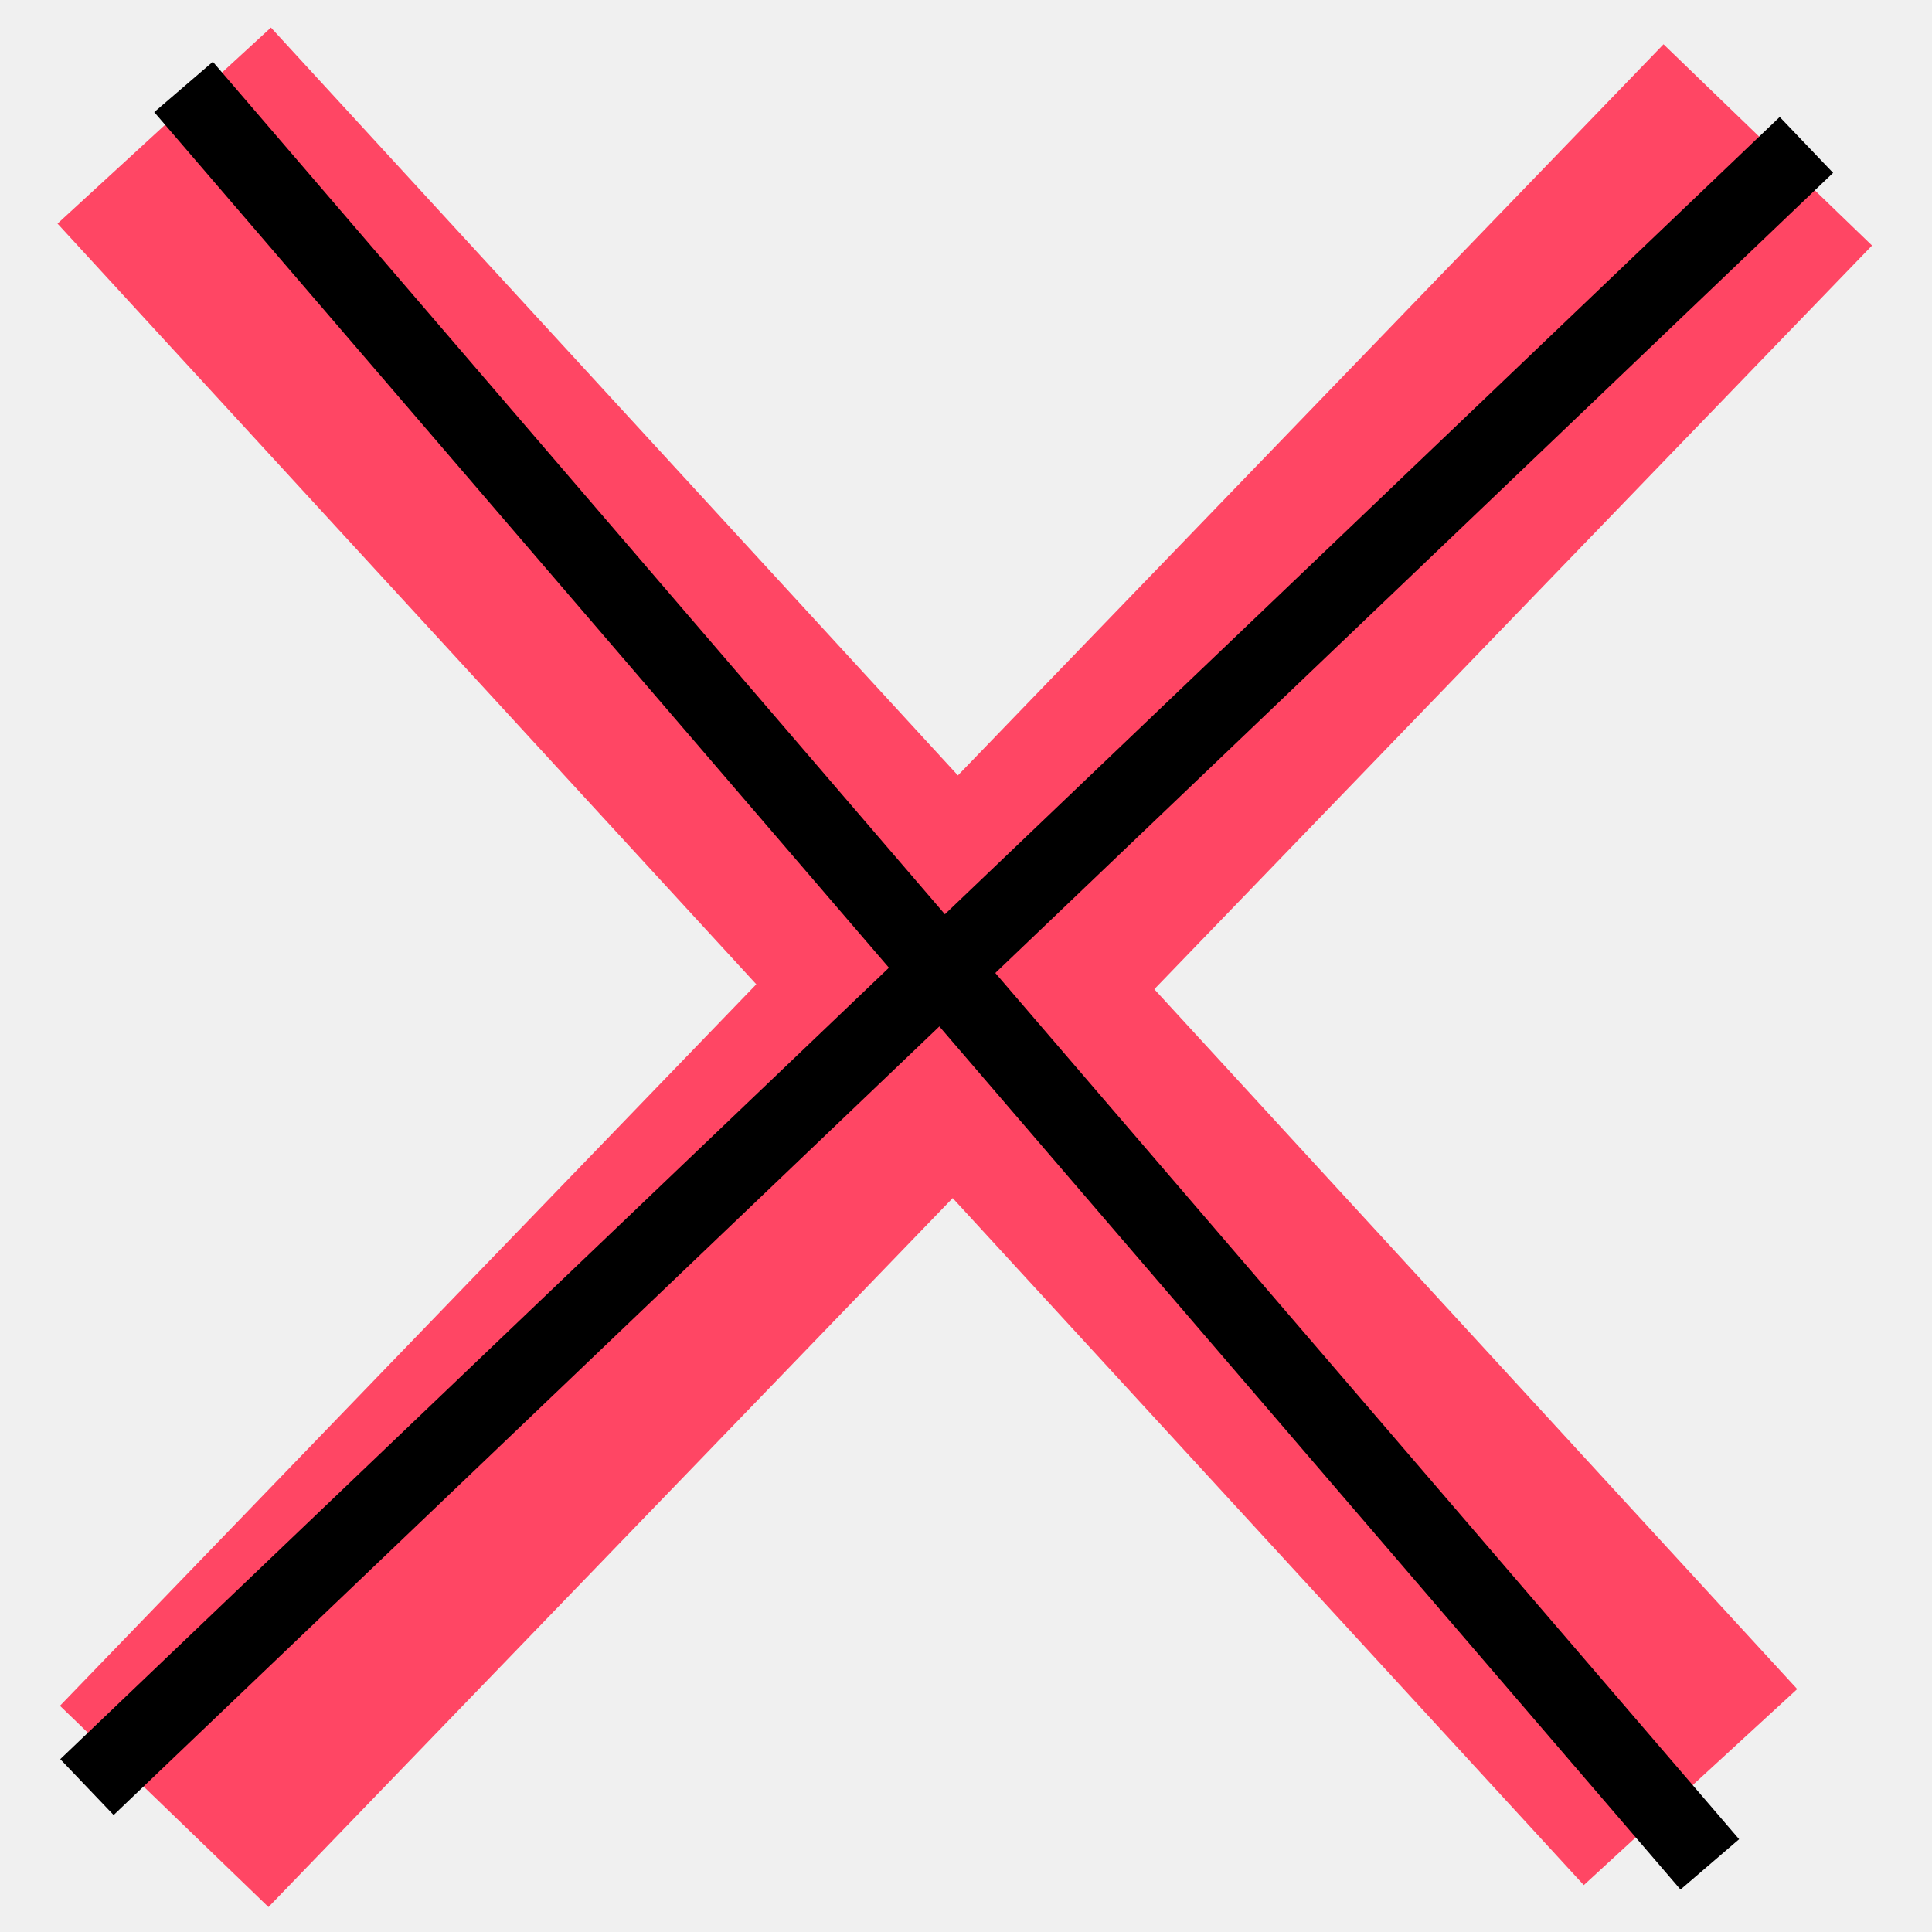
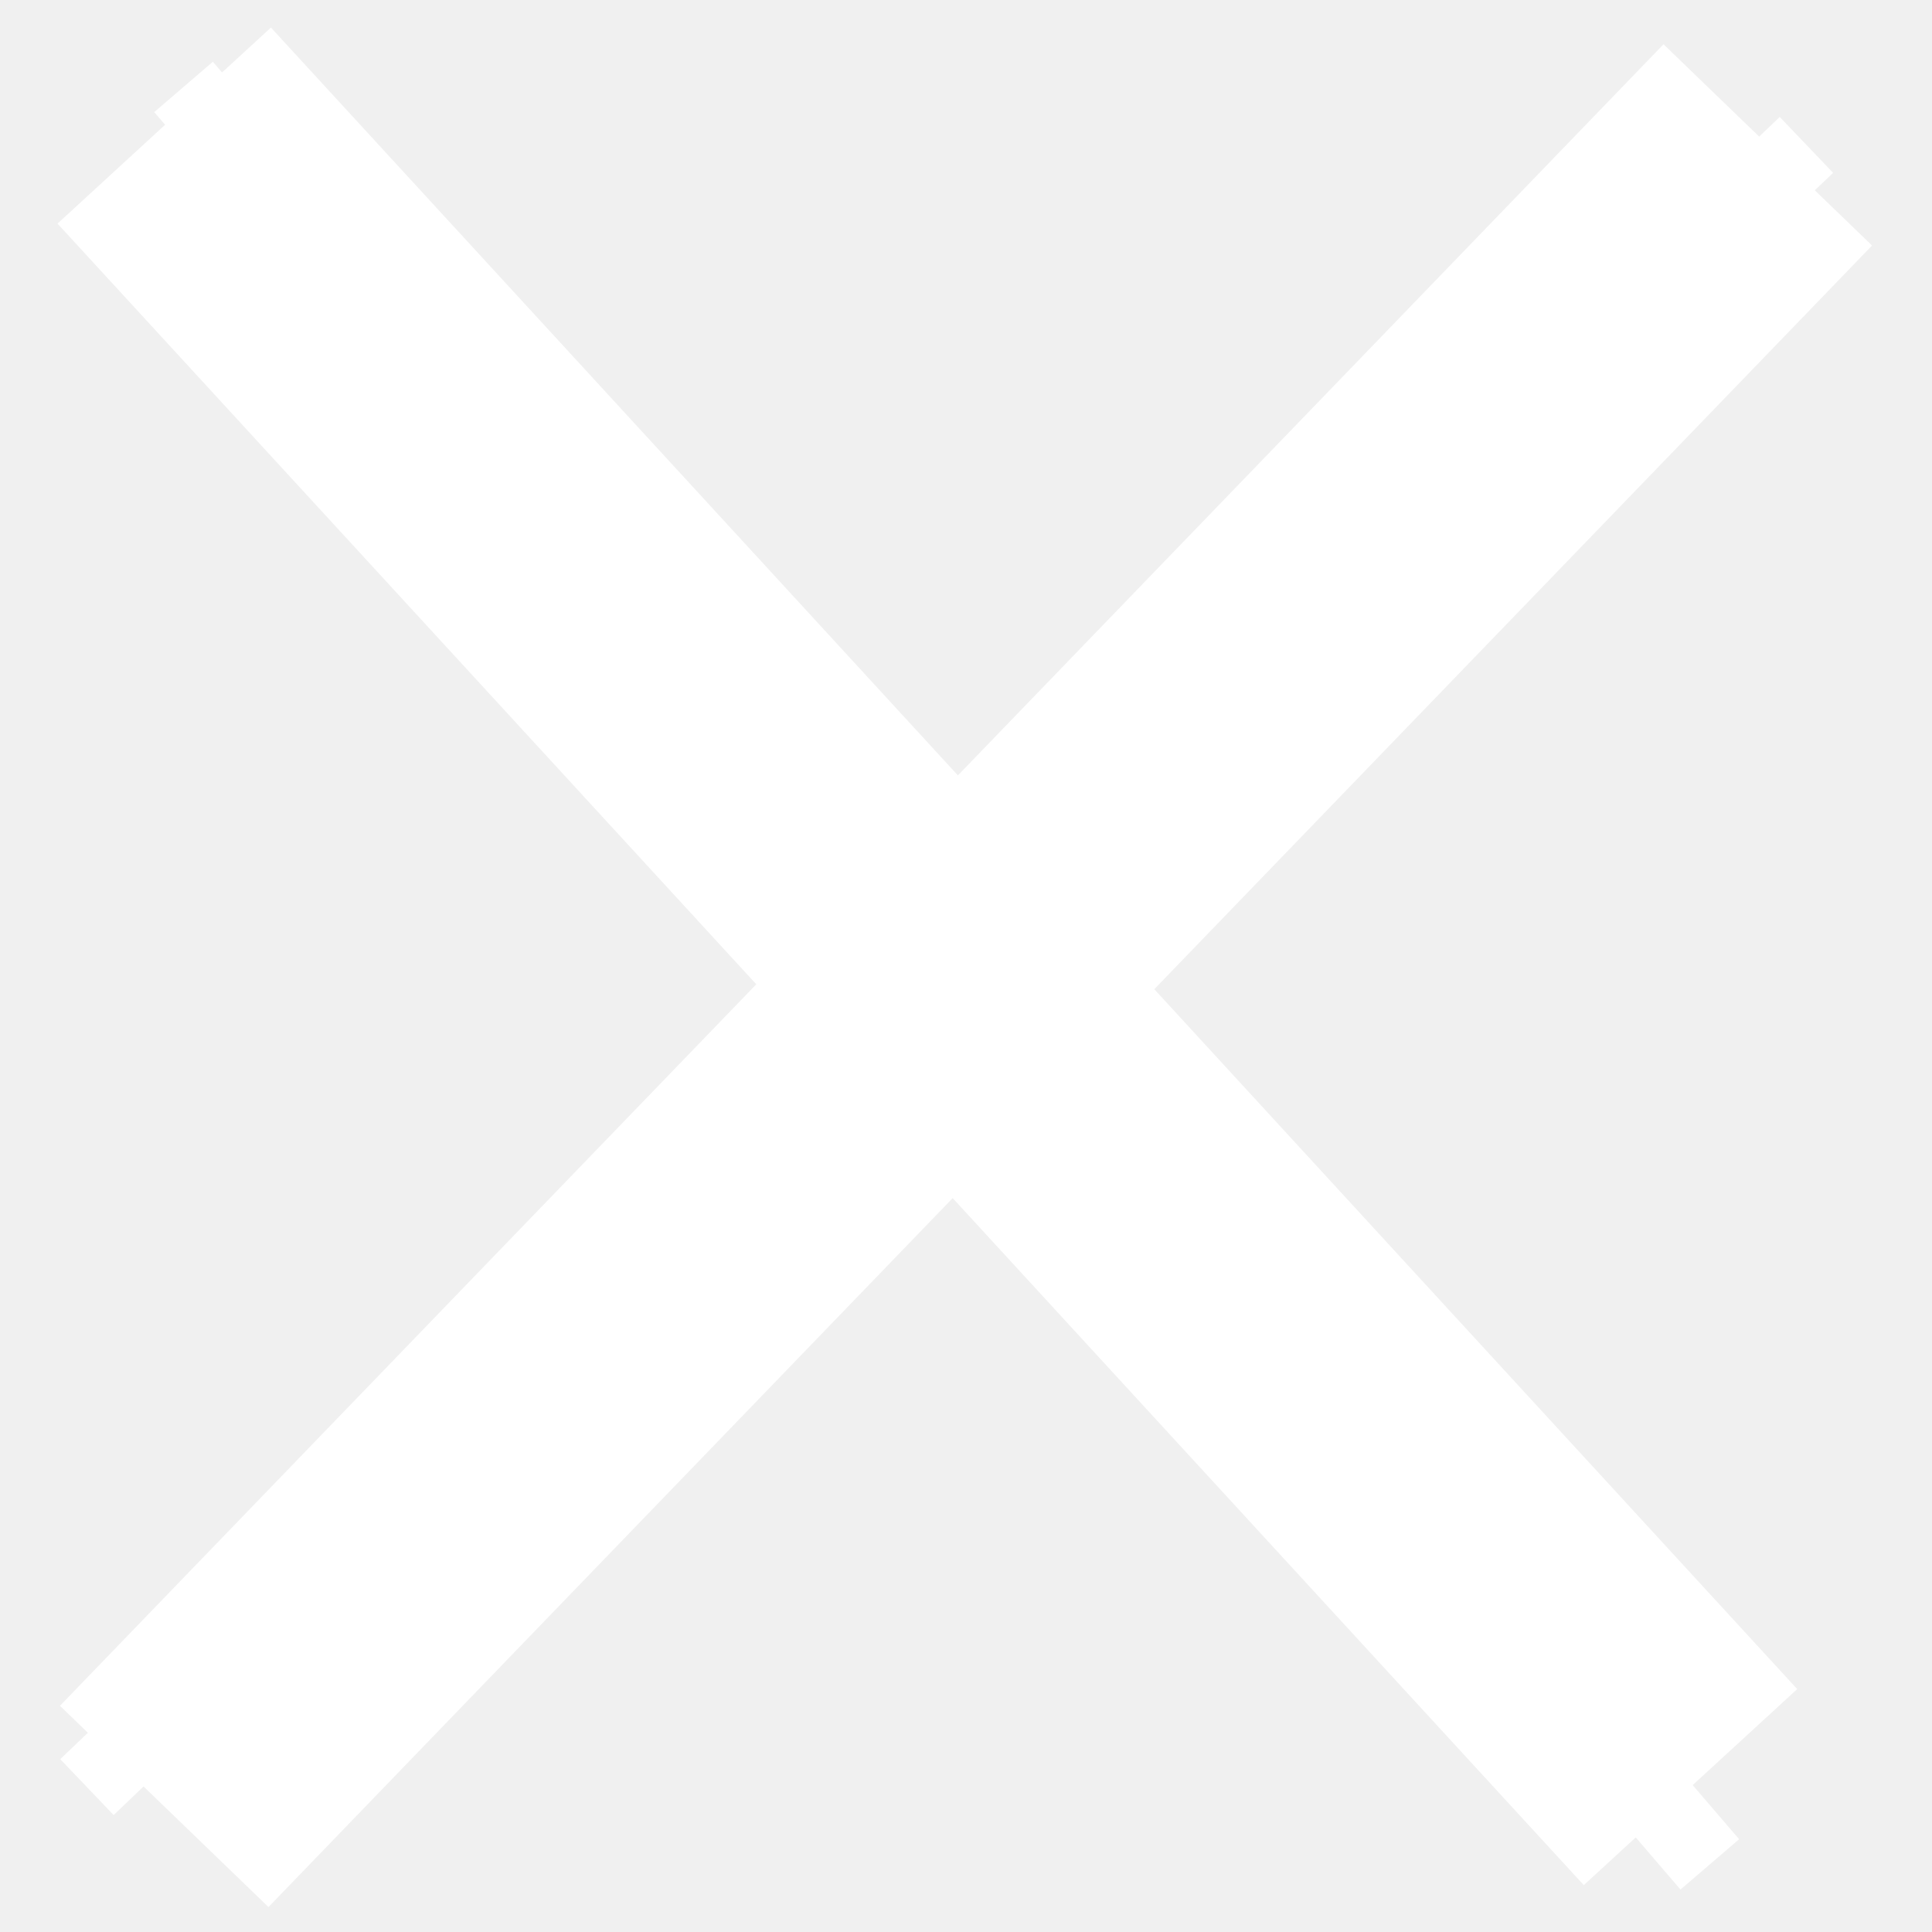
<svg xmlns="http://www.w3.org/2000/svg" id="f50f86c0-e73e-4e2c-93fd-279544230cdb" data-name="Layer 1" viewBox="0 0 100 100">
-   <line x1="8.5" y1="93.5" x2="91.5" y2="7.5" style="fill:none;stroke:#ff4664;stroke-miterlimit:10;stroke-width:15px" />
-   <line x1="8.5" y1="6.5" x2="87.5" y2="92.5" style="fill:none;stroke:#ff4664;stroke-miterlimit:10;stroke-width:15px" />
-   <line x1="4.5" y1="92.5" x2="93.5" y2="7.5" style="fill:none;stroke:#000;stroke-miterlimit:10;stroke-width:4px" />
-   <line x1="88.5" y1="96.5" x2="9.5" y2="4.5" style="fill:none;stroke:#000;stroke-miterlimit:10;stroke-width:4px" />
+   <line x1="8.5" y1="93.5" x2="91.5" y2="7.5" style="fill:none;stroke:white;stroke-miterlimit:10;stroke-width:15px" />
+   <line x1="8.5" y1="6.5" x2="87.5" y2="92.5" style="fill:none;stroke:white;stroke-miterlimit:10;stroke-width:15px" />
+   <line x1="4.5" y1="92.5" x2="93.5" y2="7.5" style="fill:none;stroke:white;stroke-miterlimit:10;stroke-width:4px" />
+   <line x1="88.5" y1="96.5" x2="9.5" y2="4.5" style="fill:none;stroke:white;stroke-miterlimit:10;stroke-width:4px" />
</svg>
